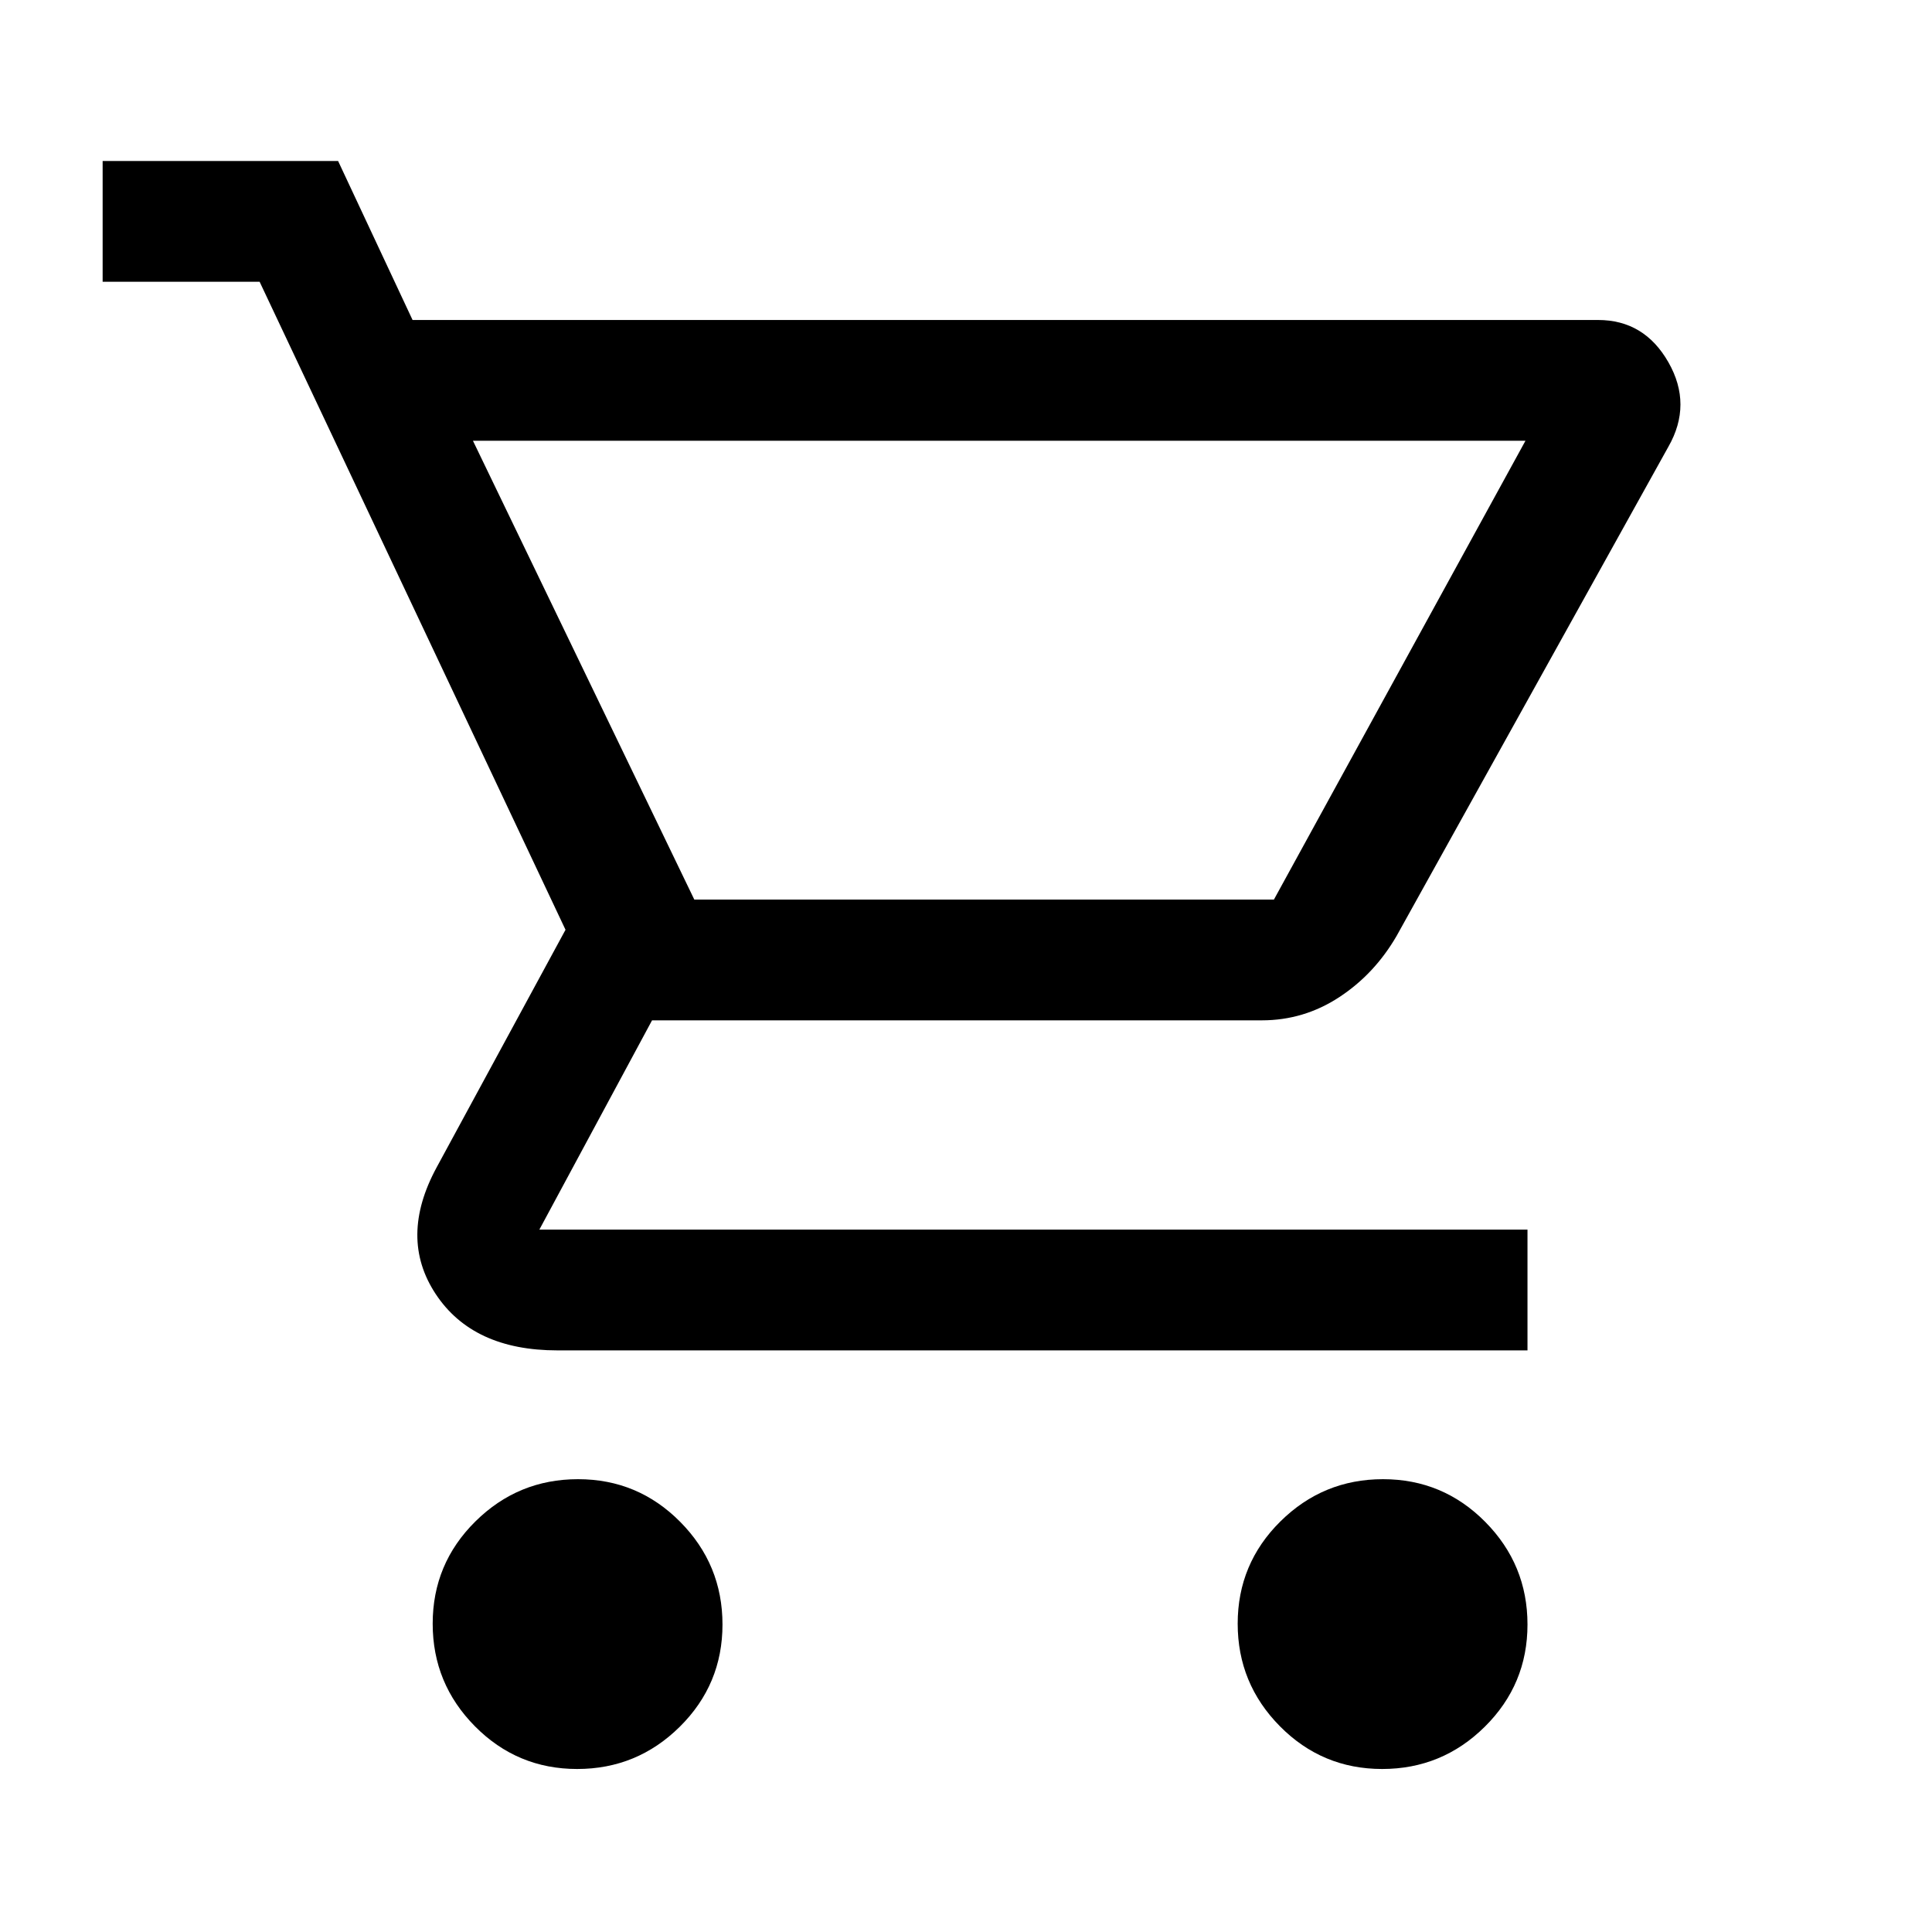
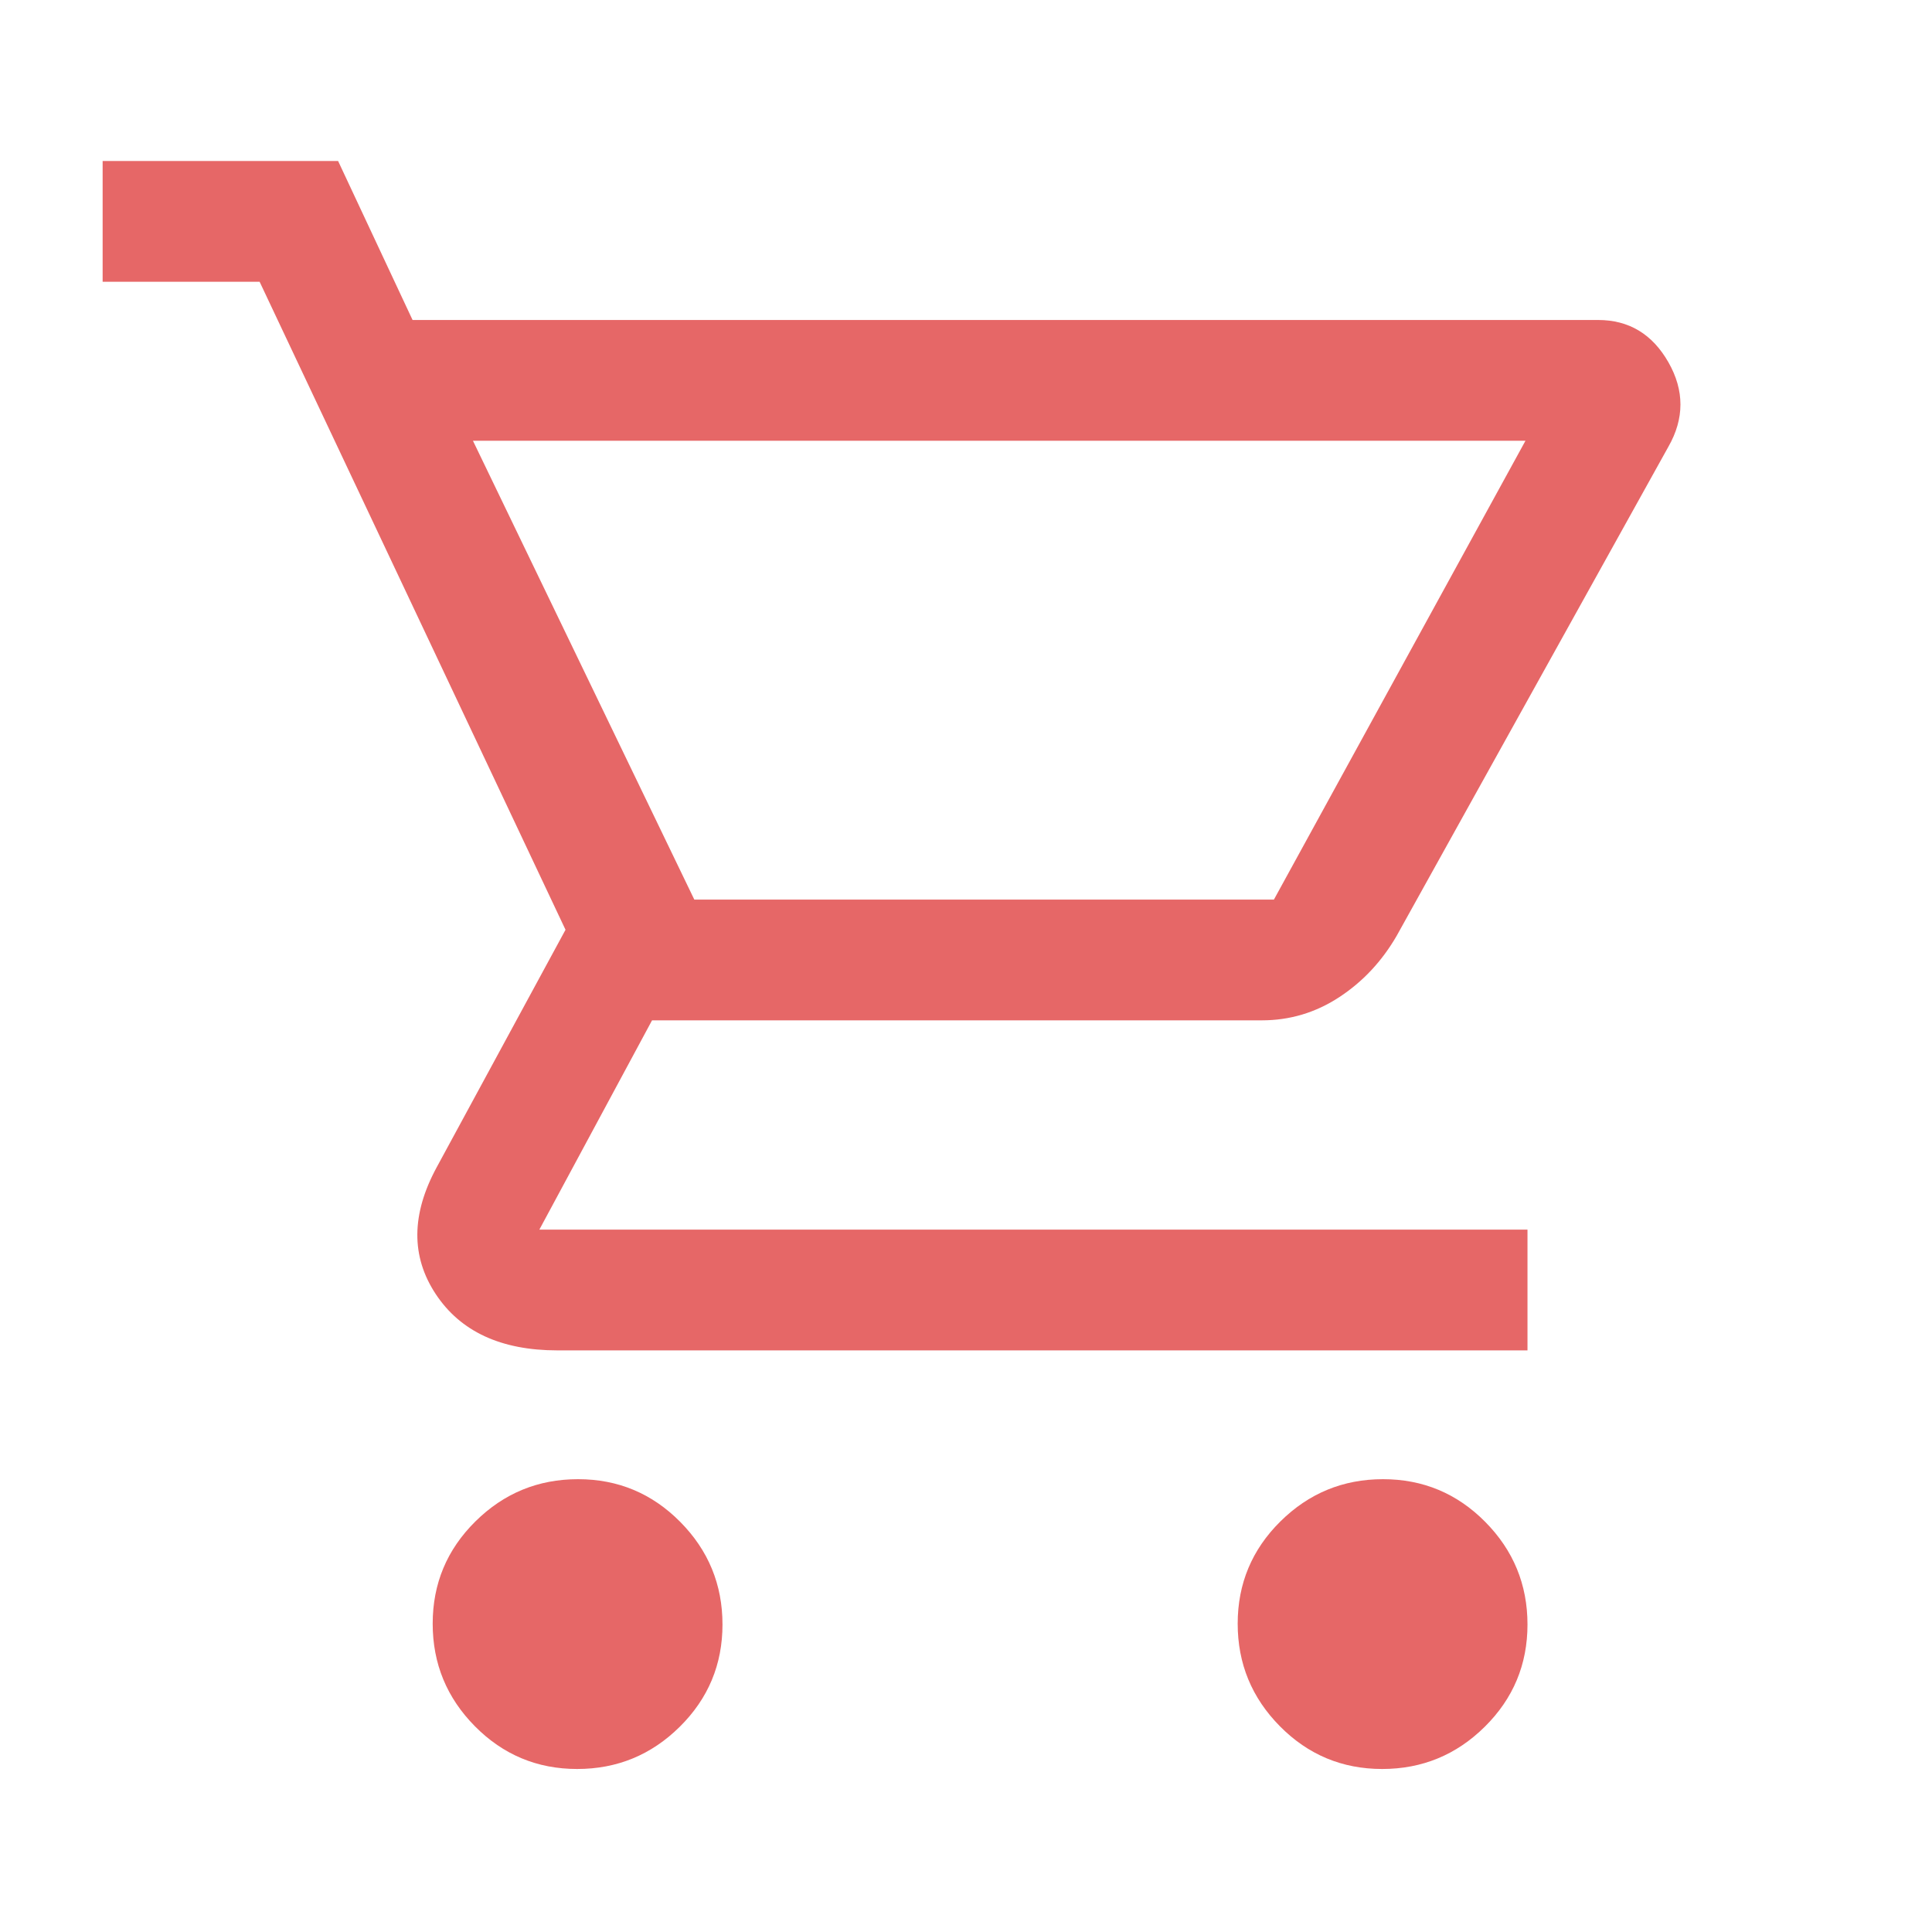
<svg xmlns="http://www.w3.org/2000/svg" height="48" viewBox="0 -960 960 960" width="48">
-   <path d="M286.788-81Q257-81 236-102.212q-21-21.213-21-51Q215-183 236.212-204q21.213-21 51-21Q317-225 338-203.788q21 21.213 21 51Q359-123 337.788-102q-21.213 21-51 21Zm400 0Q657-81 636-102.212q-21-21.213-21-51Q615-183 636.212-204q21.213-21 51-21Q717-225 738-203.788q21 21.213 21 51Q759-123 737.788-102q-21.213 21-51 21ZM235-741l110 228h288l125-228H235Zm-30-60h589.074q22.964 0 34.945 21Q841-759 829-738L694-495q-11 19-28.559 30.5Q647.881-453 627-453H324l-56 104h491v60H277q-42 0-60.5-28t.5-63l64-118-152-322H51v-60h117l37 79Zm140 288h288-288Z" />
+   <path d="M286.788-81Q257-81 236-102.212q-21-21.213-21-51Q215-183 236.212-204q21.213-21 51-21Q317-225 338-203.788q21 21.213 21 51Q359-123 337.788-102q-21.213 21-51 21Zm400 0Q657-81 636-102.212q-21-21.213-21-51Q615-183 636.212-204q21.213-21 51-21Q717-225 738-203.788q21 21.213 21 51Q759-123 737.788-102q-21.213 21-51 21ZM235-741l110 228h288l125-228H235Zm-30-60h589.074q22.964 0 34.945 21Q841-759 829-738L694-495q-11 19-28.559 30.5Q647.881-453 627-453H324l-56 104h491v60H277q-42 0-60.5-28t.5-63l64-118-152-322H51v-60h117l37 79Zm140 288h288-288Z" fill="#e66767" />
</svg>
